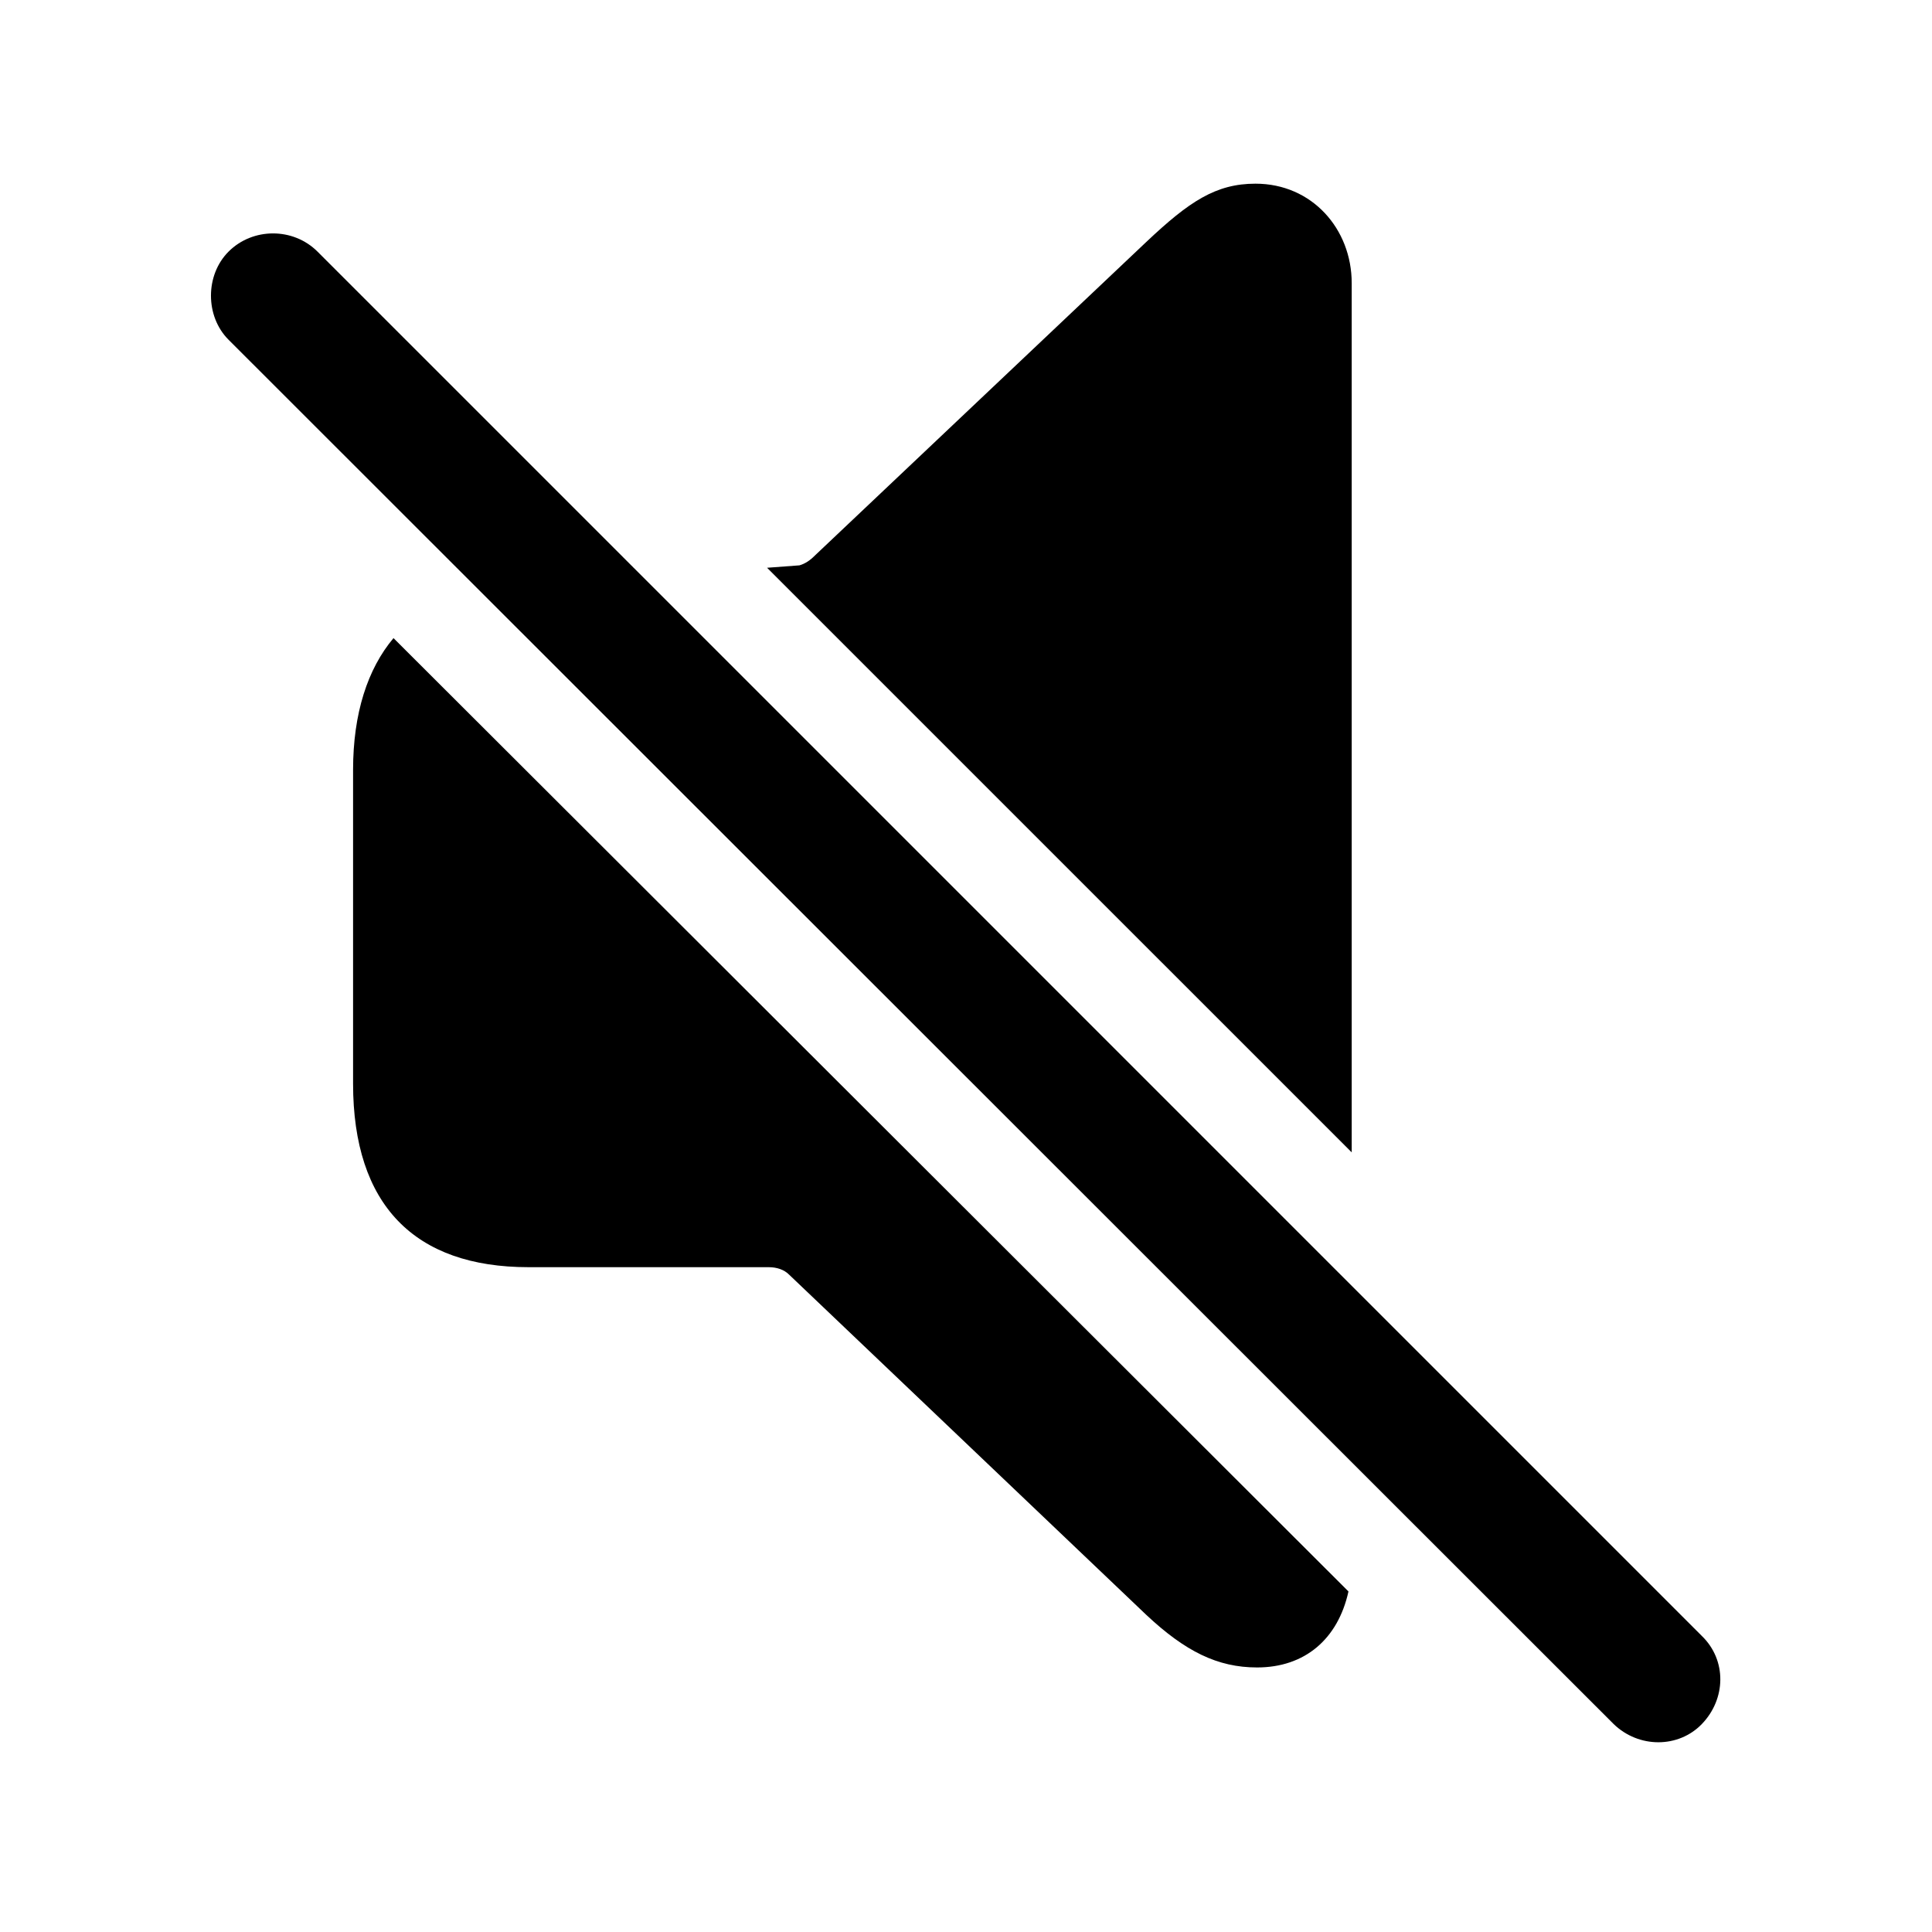
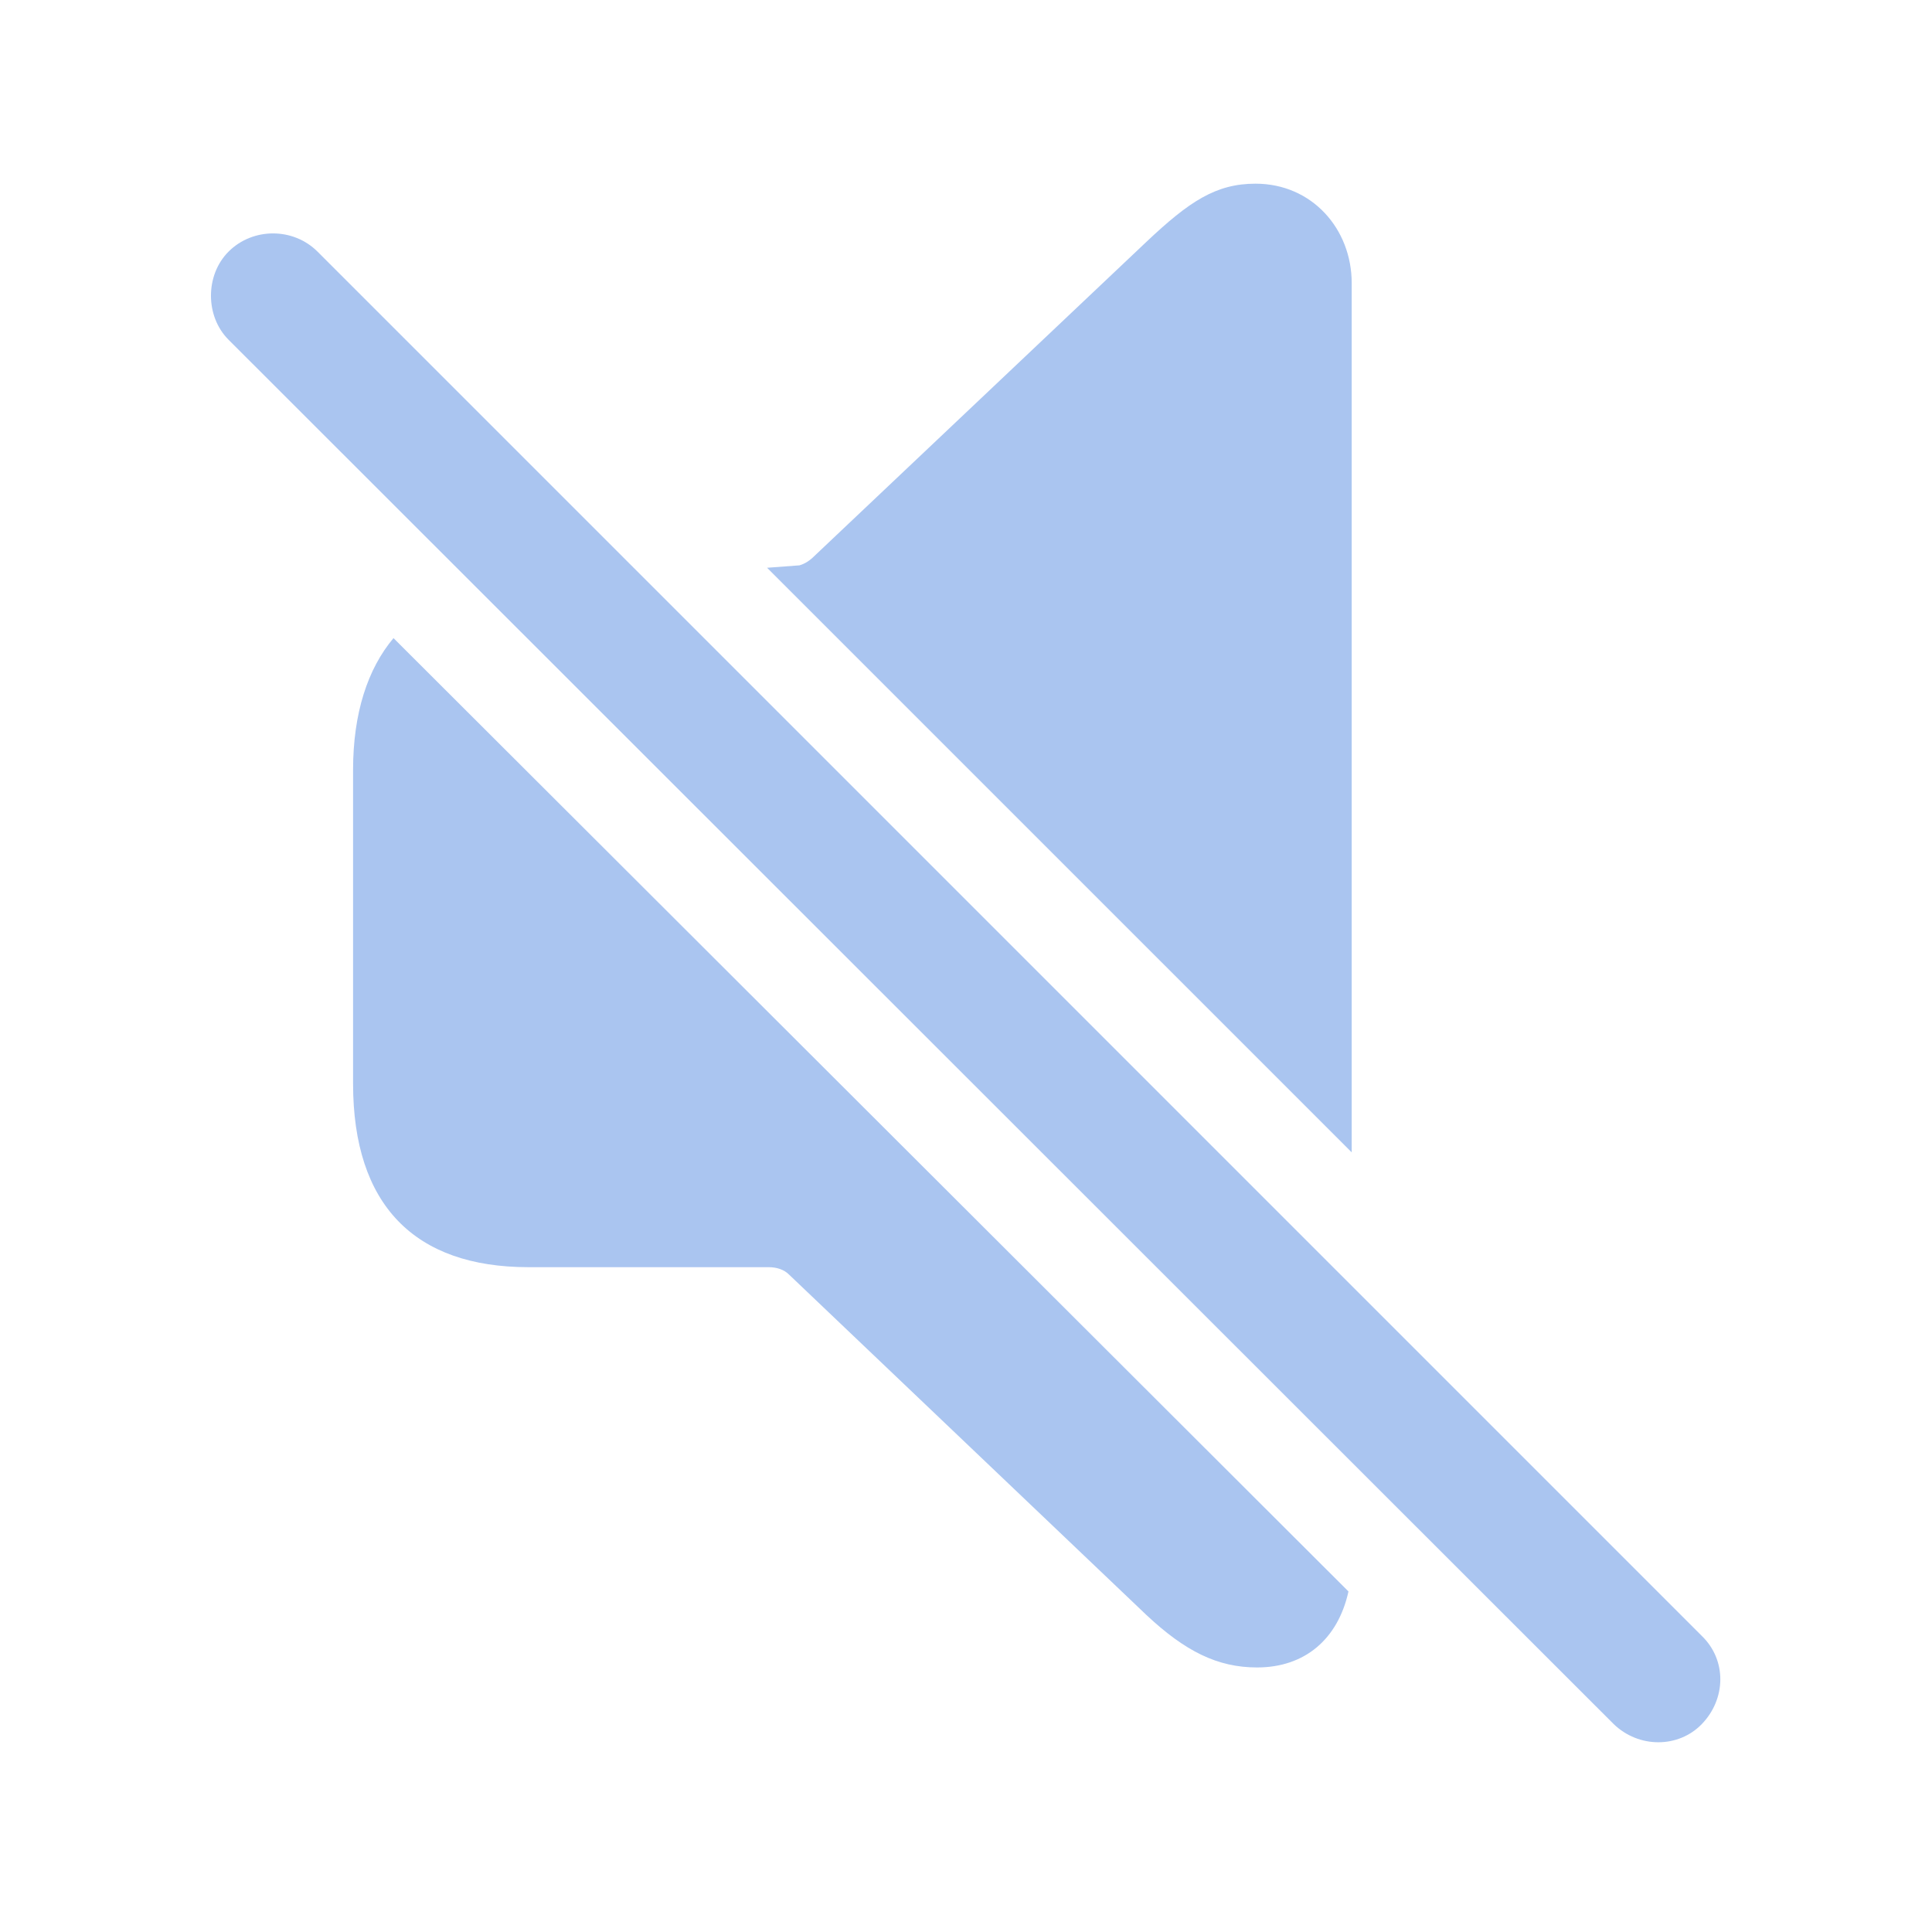
- <svg xmlns="http://www.w3.org/2000/svg" fill="#000000" width="120px" height="120px" viewBox="0 0 56 56">
+ <svg fill="#AAC5F0" width="120px" height="120px" viewBox="0 0 56 56">
  <path d="M 39.18 33.402 L 39.18 8.207 C 39.18 6.637 38.031 5.324 36.391 5.324 C 35.242 5.324 34.469 5.84 33.227 7.012 L 23.617 16.105 C 23.477 16.246 23.336 16.34 23.172 16.387 L 22.234 16.457 Z M 46.773 49.973 C 47.5 50.676 48.648 50.676 49.328 49.973 C 50.031 49.246 50.055 48.121 49.328 47.418 L 9.203 7.293 C 8.5 6.59 7.328 6.59 6.625 7.293 C 5.945 7.973 5.945 9.168 6.625 9.848 Z M 36.437 48.332 C 37.82 48.332 38.781 47.512 39.086 46.129 L 11.406 18.496 C 10.656 19.387 10.234 20.676 10.234 22.316 L 10.234 31.41 C 10.234 34.926 12.015 36.73 15.32 36.73 L 22.281 36.73 C 22.515 36.73 22.727 36.801 22.867 36.941 L 33.227 46.809 C 34.352 47.863 35.289 48.332 36.437 48.332 Z" />
</svg>
